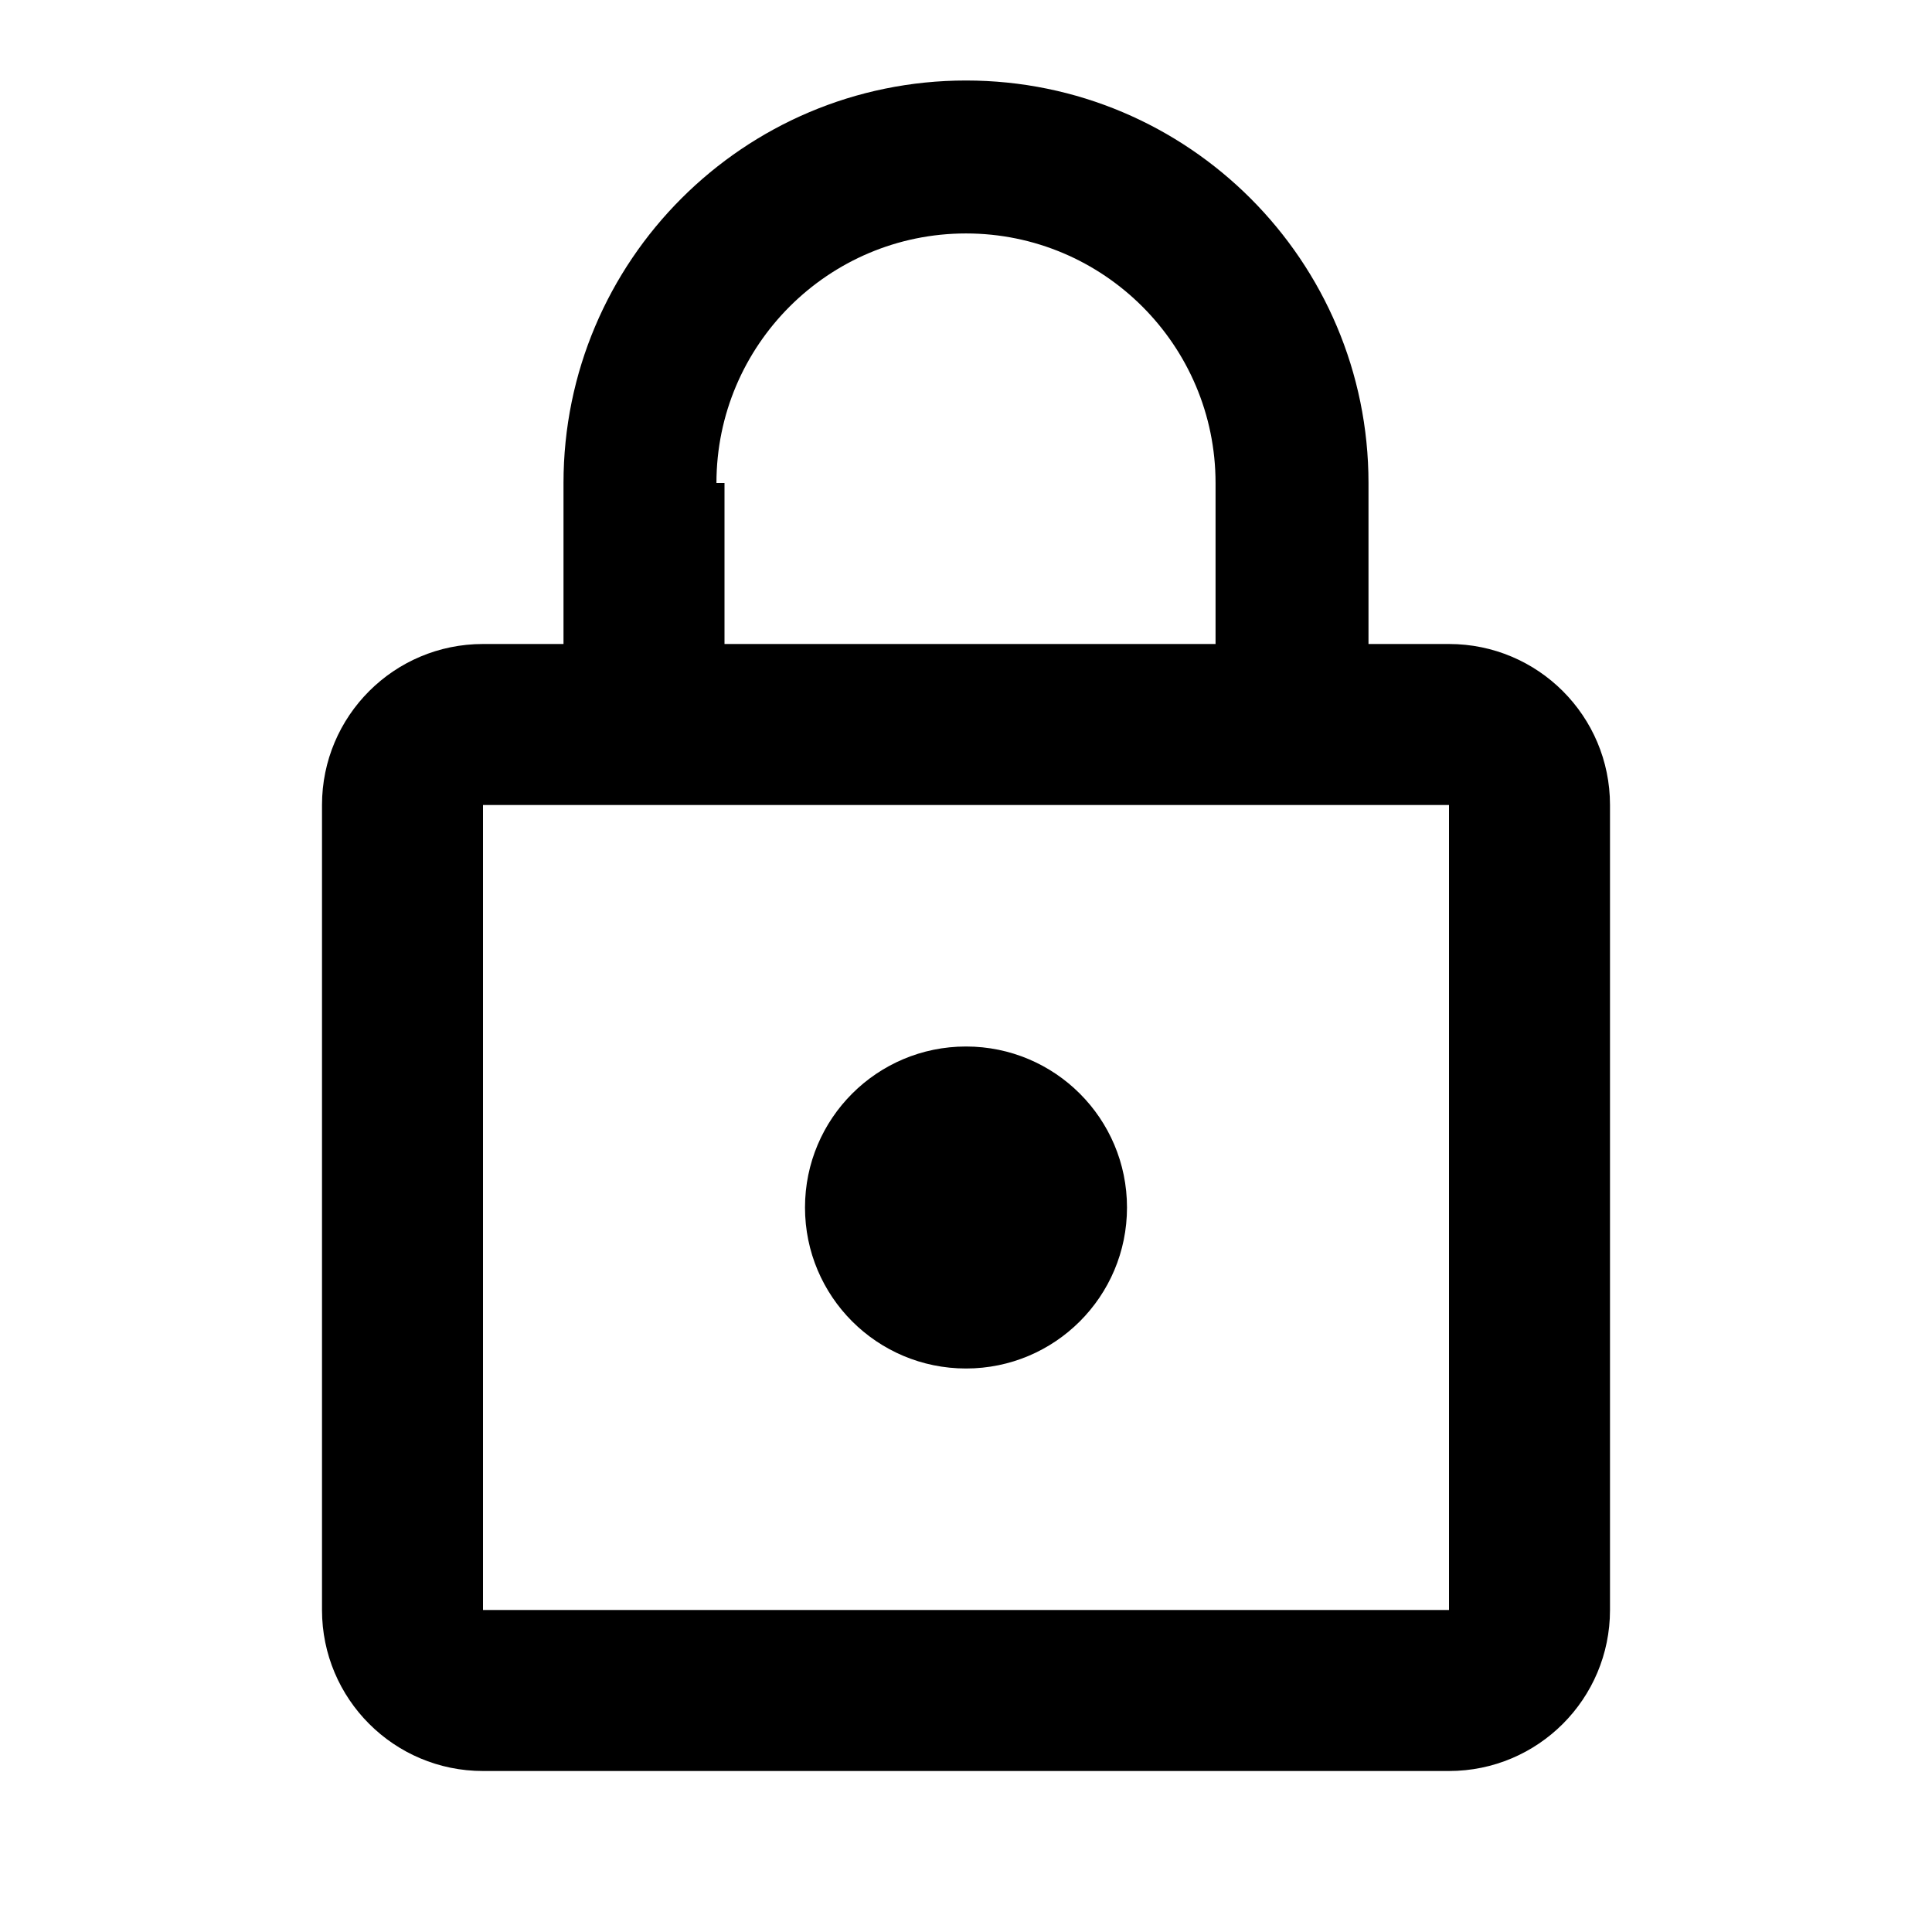
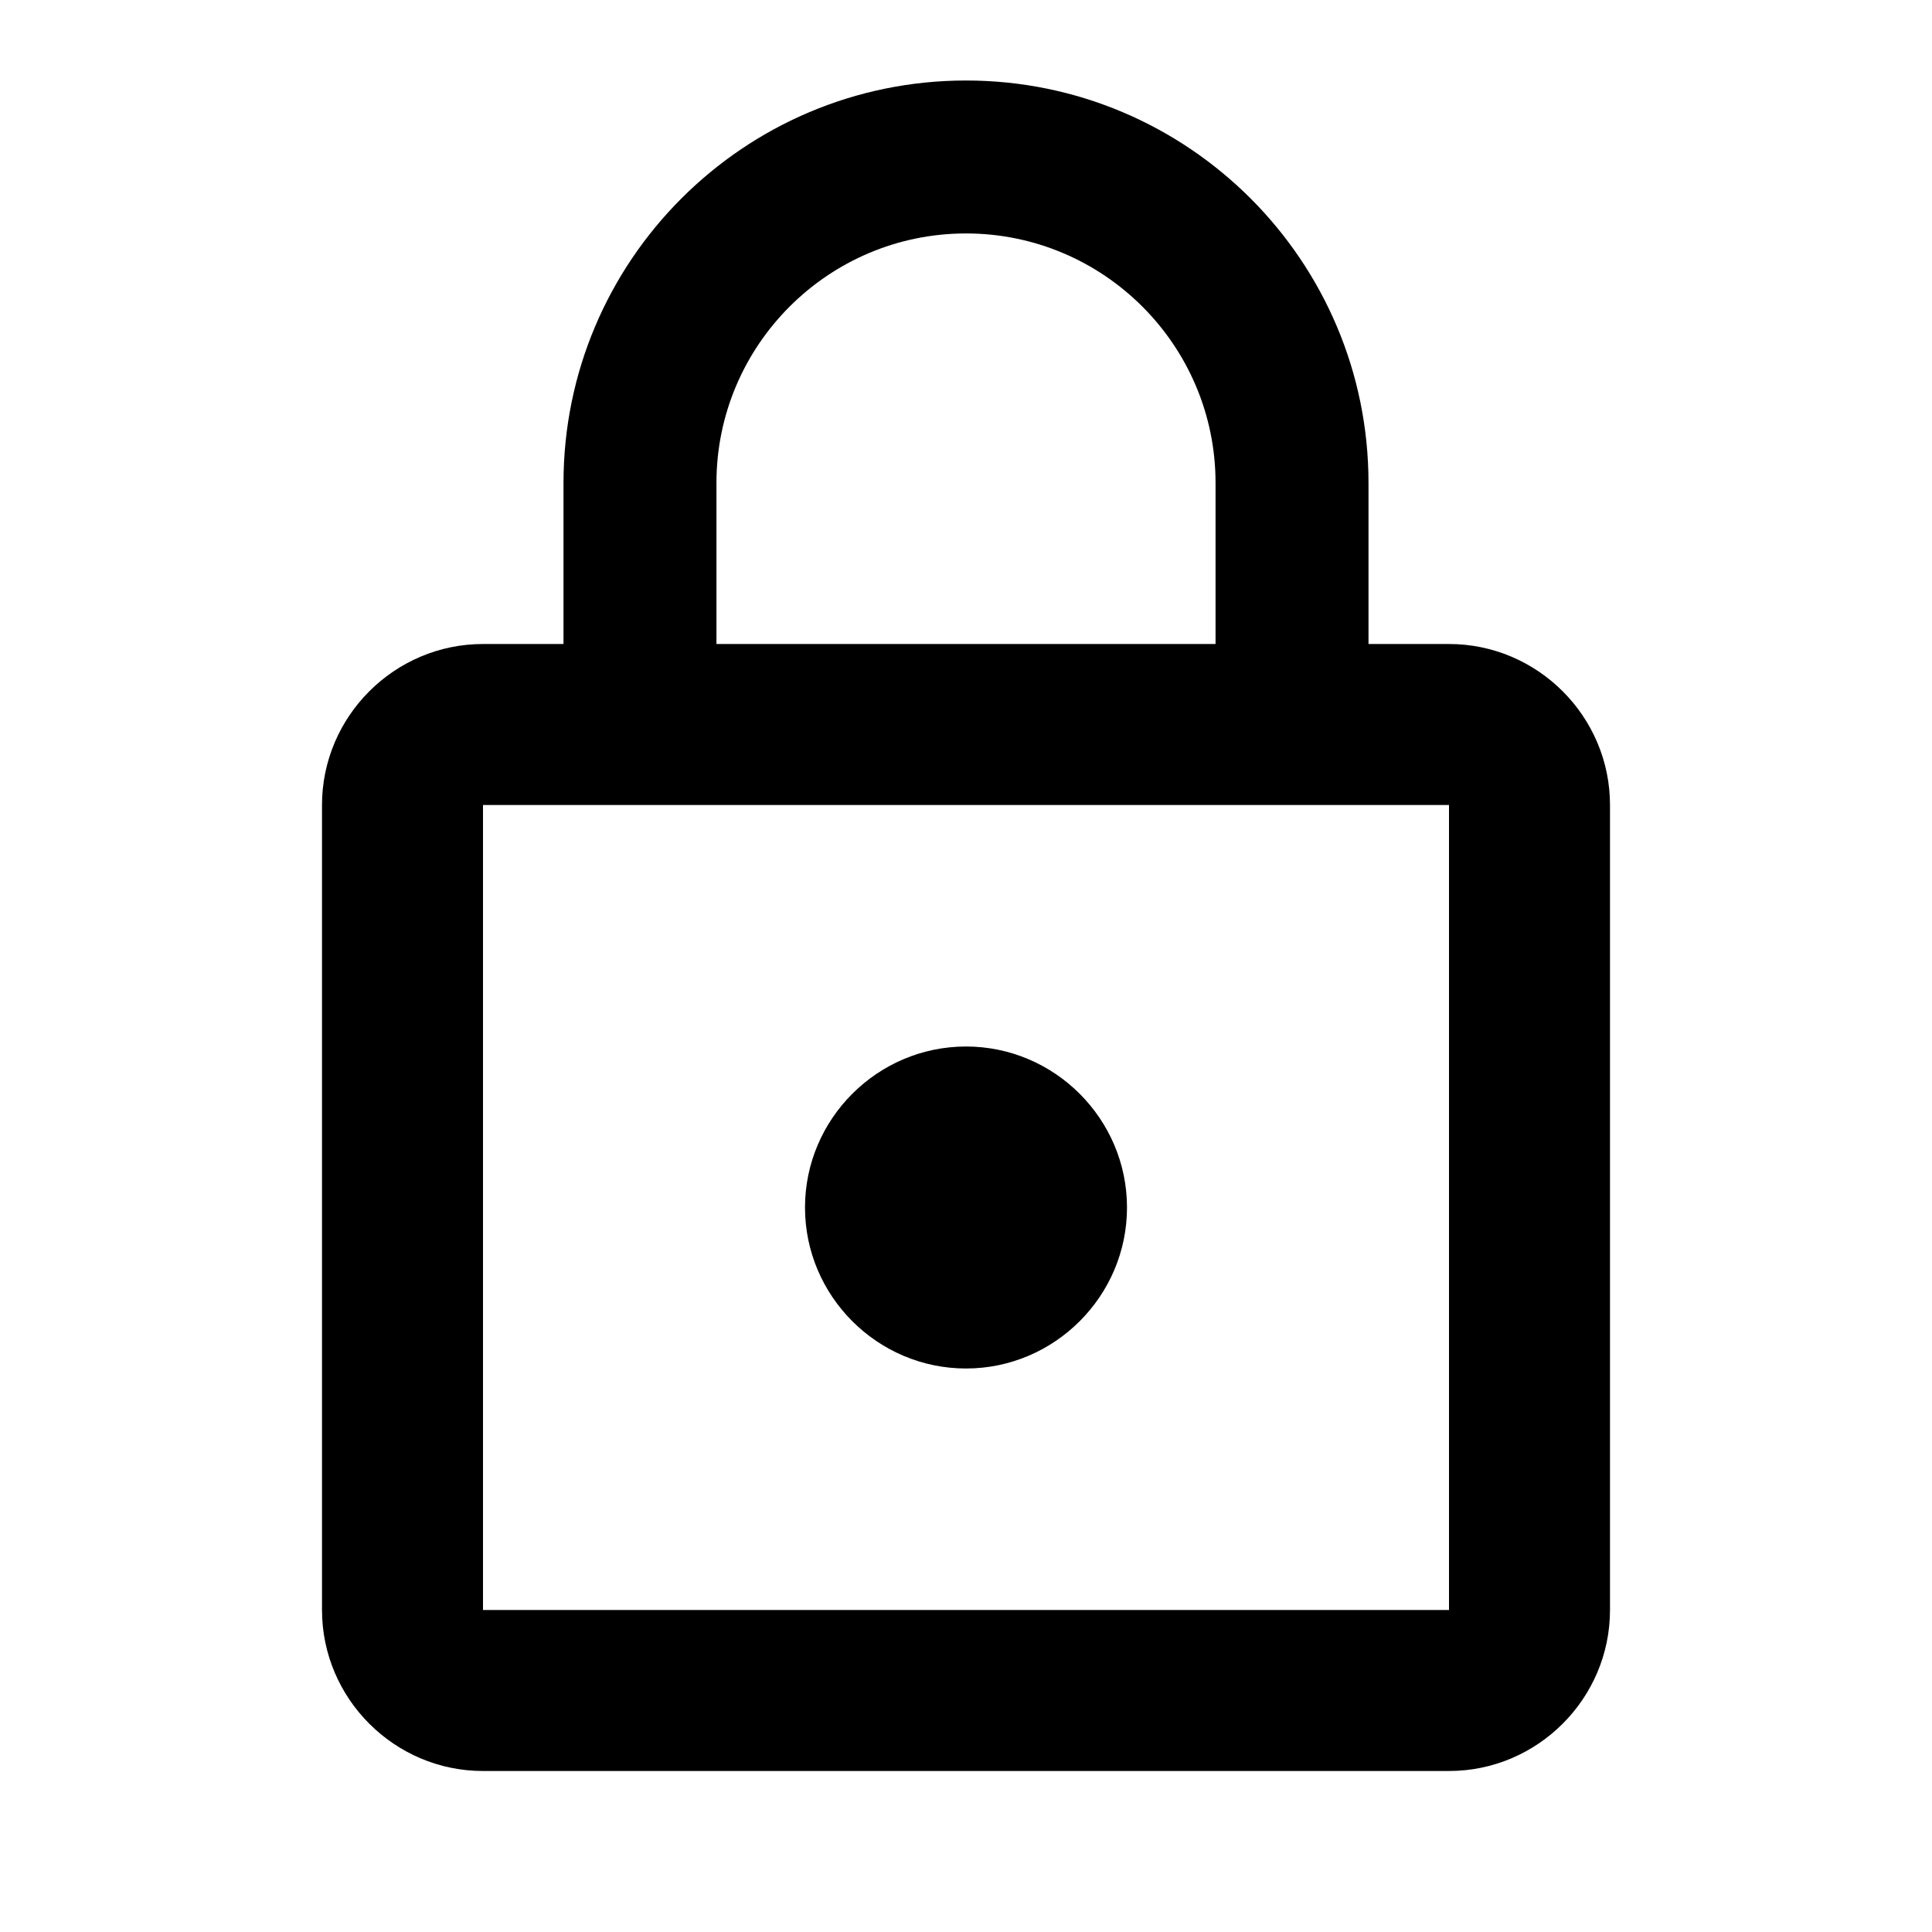
<svg xmlns="http://www.w3.org/2000/svg" width="48" height="48" viewBox="0 0 48 48">
-   <path d="M36 16h-2v-4c0-5.52-4.48-10-10-10S14 6.48 14 12v4h-2c-2.21 0-4 1.79-4 4v20c0 2.21 1.79 4 4 4h24c2.21 0 4-1.79 4-4V20c0-2.21-1.79-4-4-4zM24 5.8c3.42 0 6.2 2.78 6.2 6.2v4H18v-4h-.2c0-3.42 2.78-6.2 6.2-6.2zM36 40H12V20h24v20zm-12-6c2.21 0 4-1.79 4-4s-1.79-4-4-4-4 1.79-4 4 1.79 4 4 4z" />
+   <path d="M24 34c2.2 0 4-1.8 4-4s-1.8-4-4-4-4 1.8-4 4 1.8 4 4 4zm12-18h-2v-4c0-5.52-4.48-10-10-10S14 6.48 14 12v4h-2c-2.2 0-4 1.8-4 4v20c0 2.2 1.8 4 4 4h24c2.2 0 4-1.8 4-4V20c0-2.2-1.8-4-4-4zm-18.2-4c0-3.42 2.78-6.2 6.2-6.2s6.2 2.78 6.2 6.2v4H17.8v-4zM36 40H12V20h24v20z" />
</svg>
